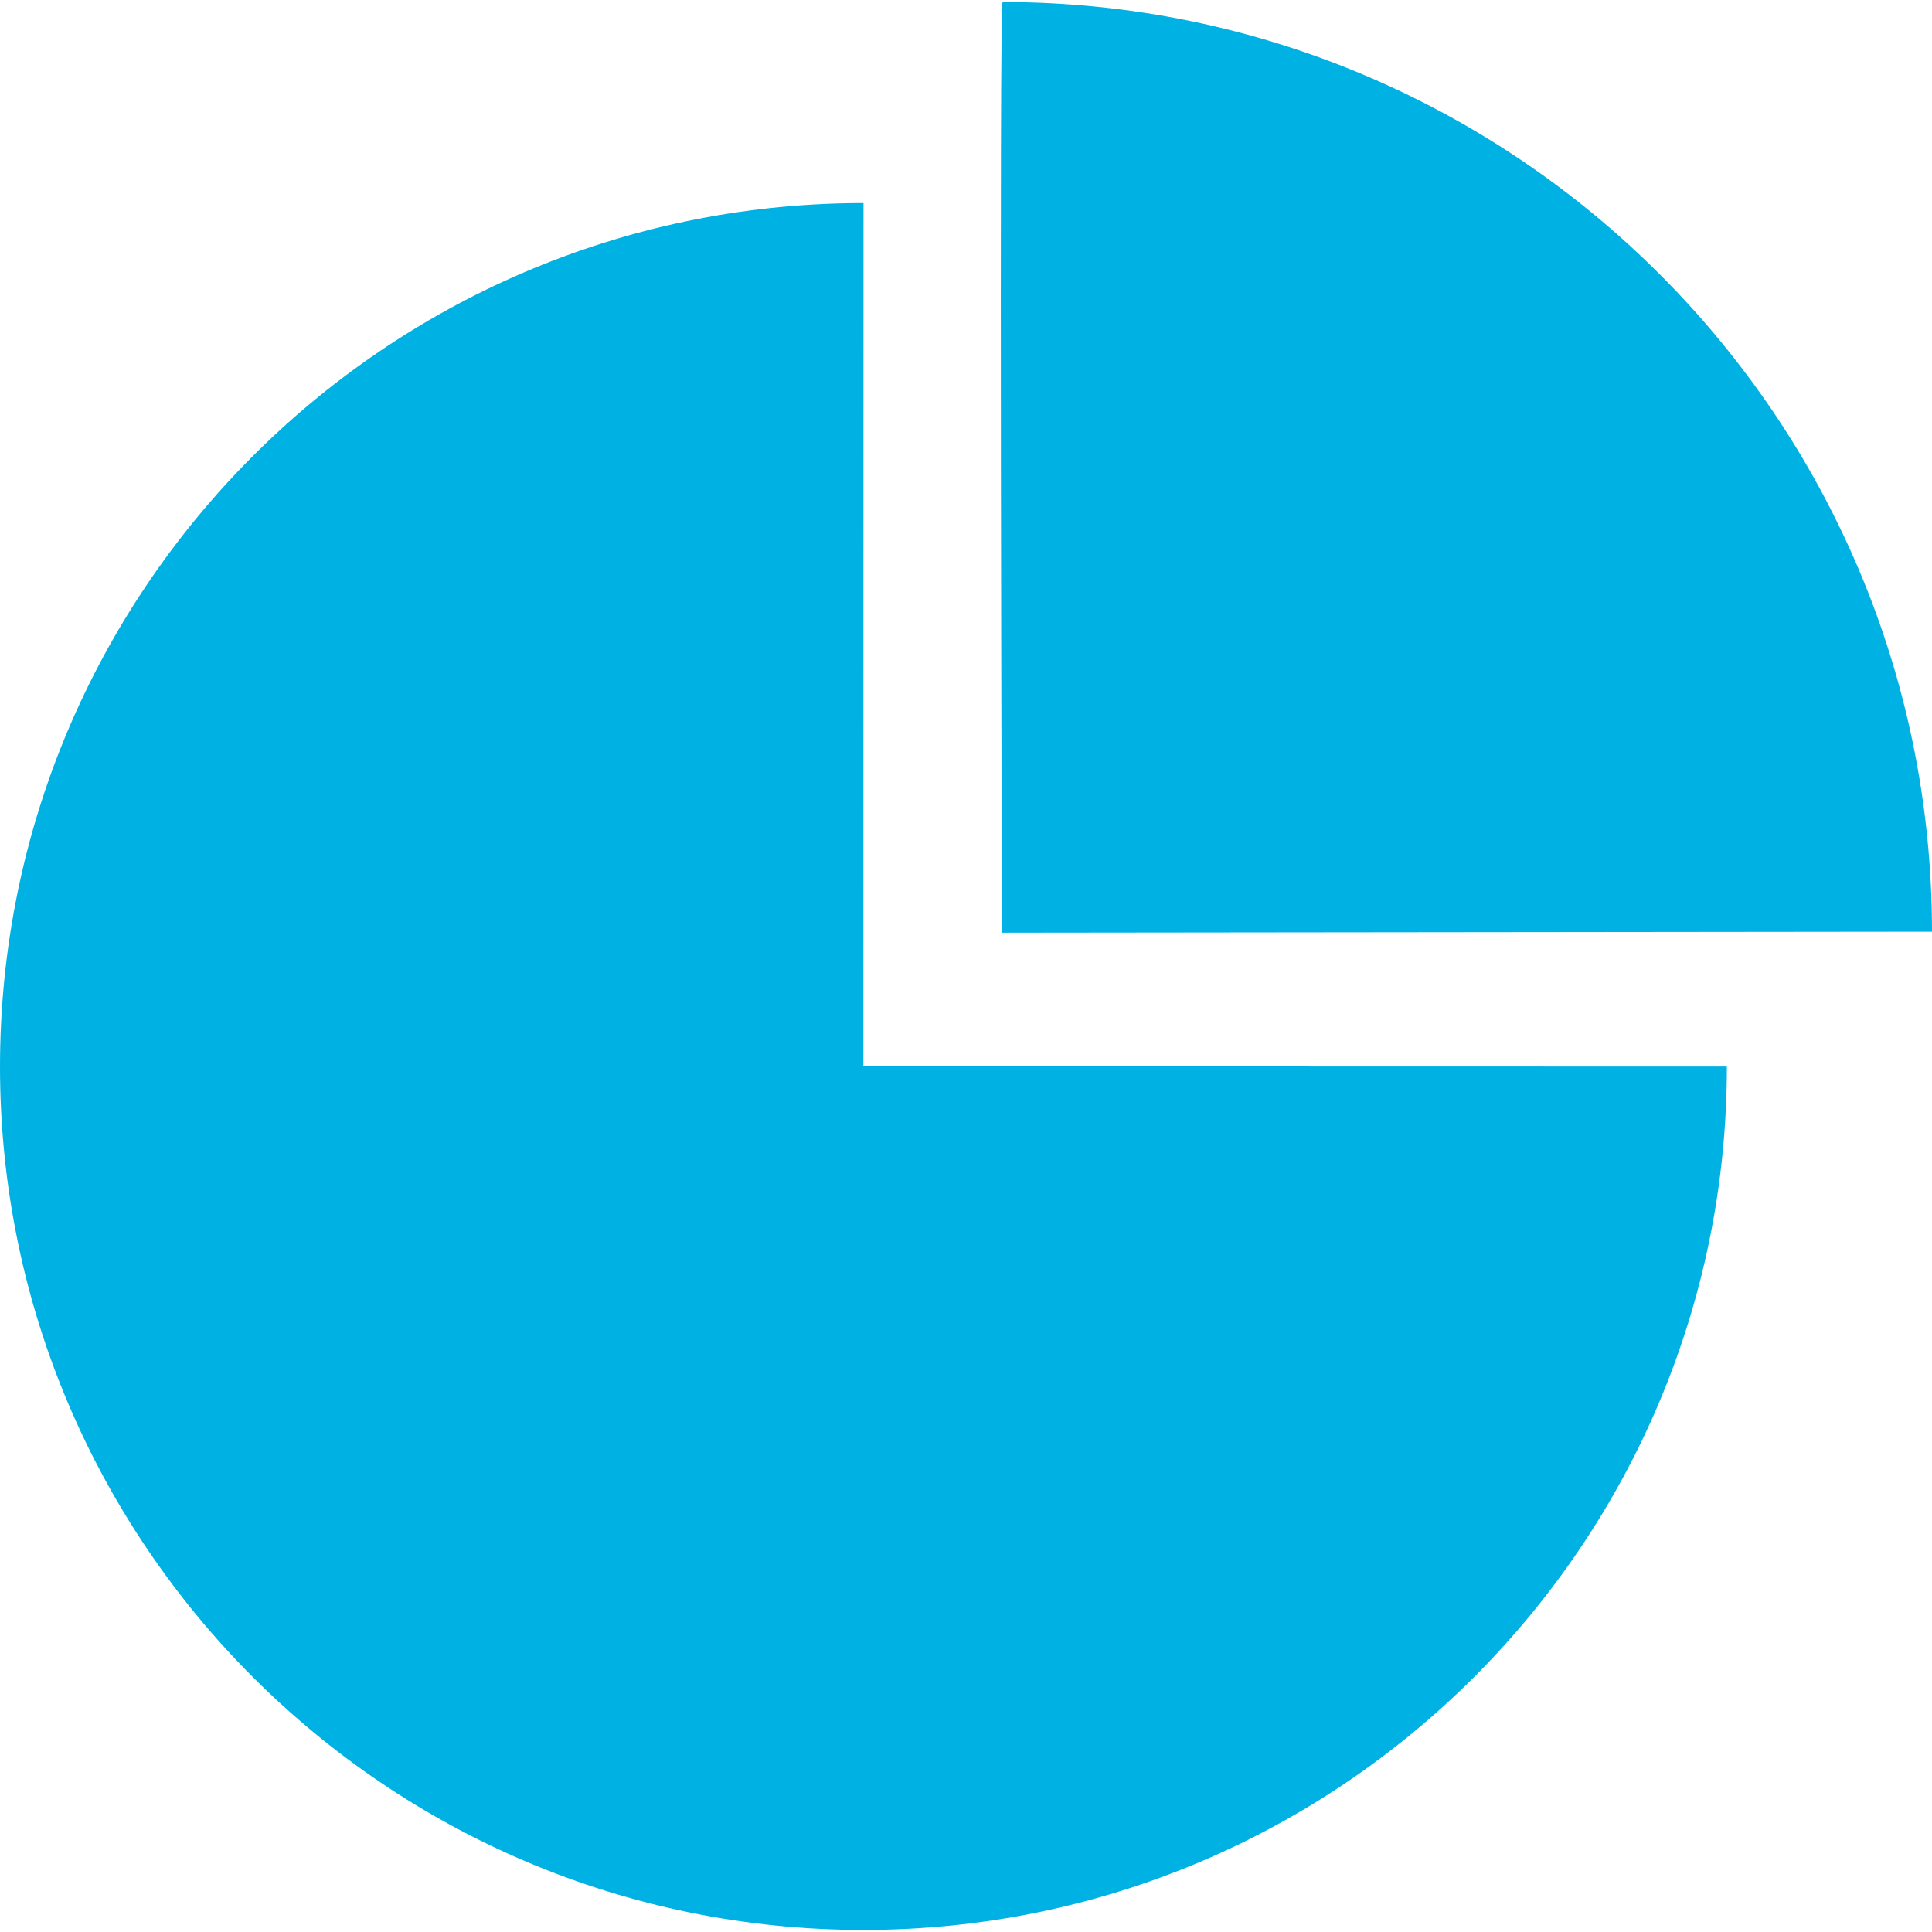
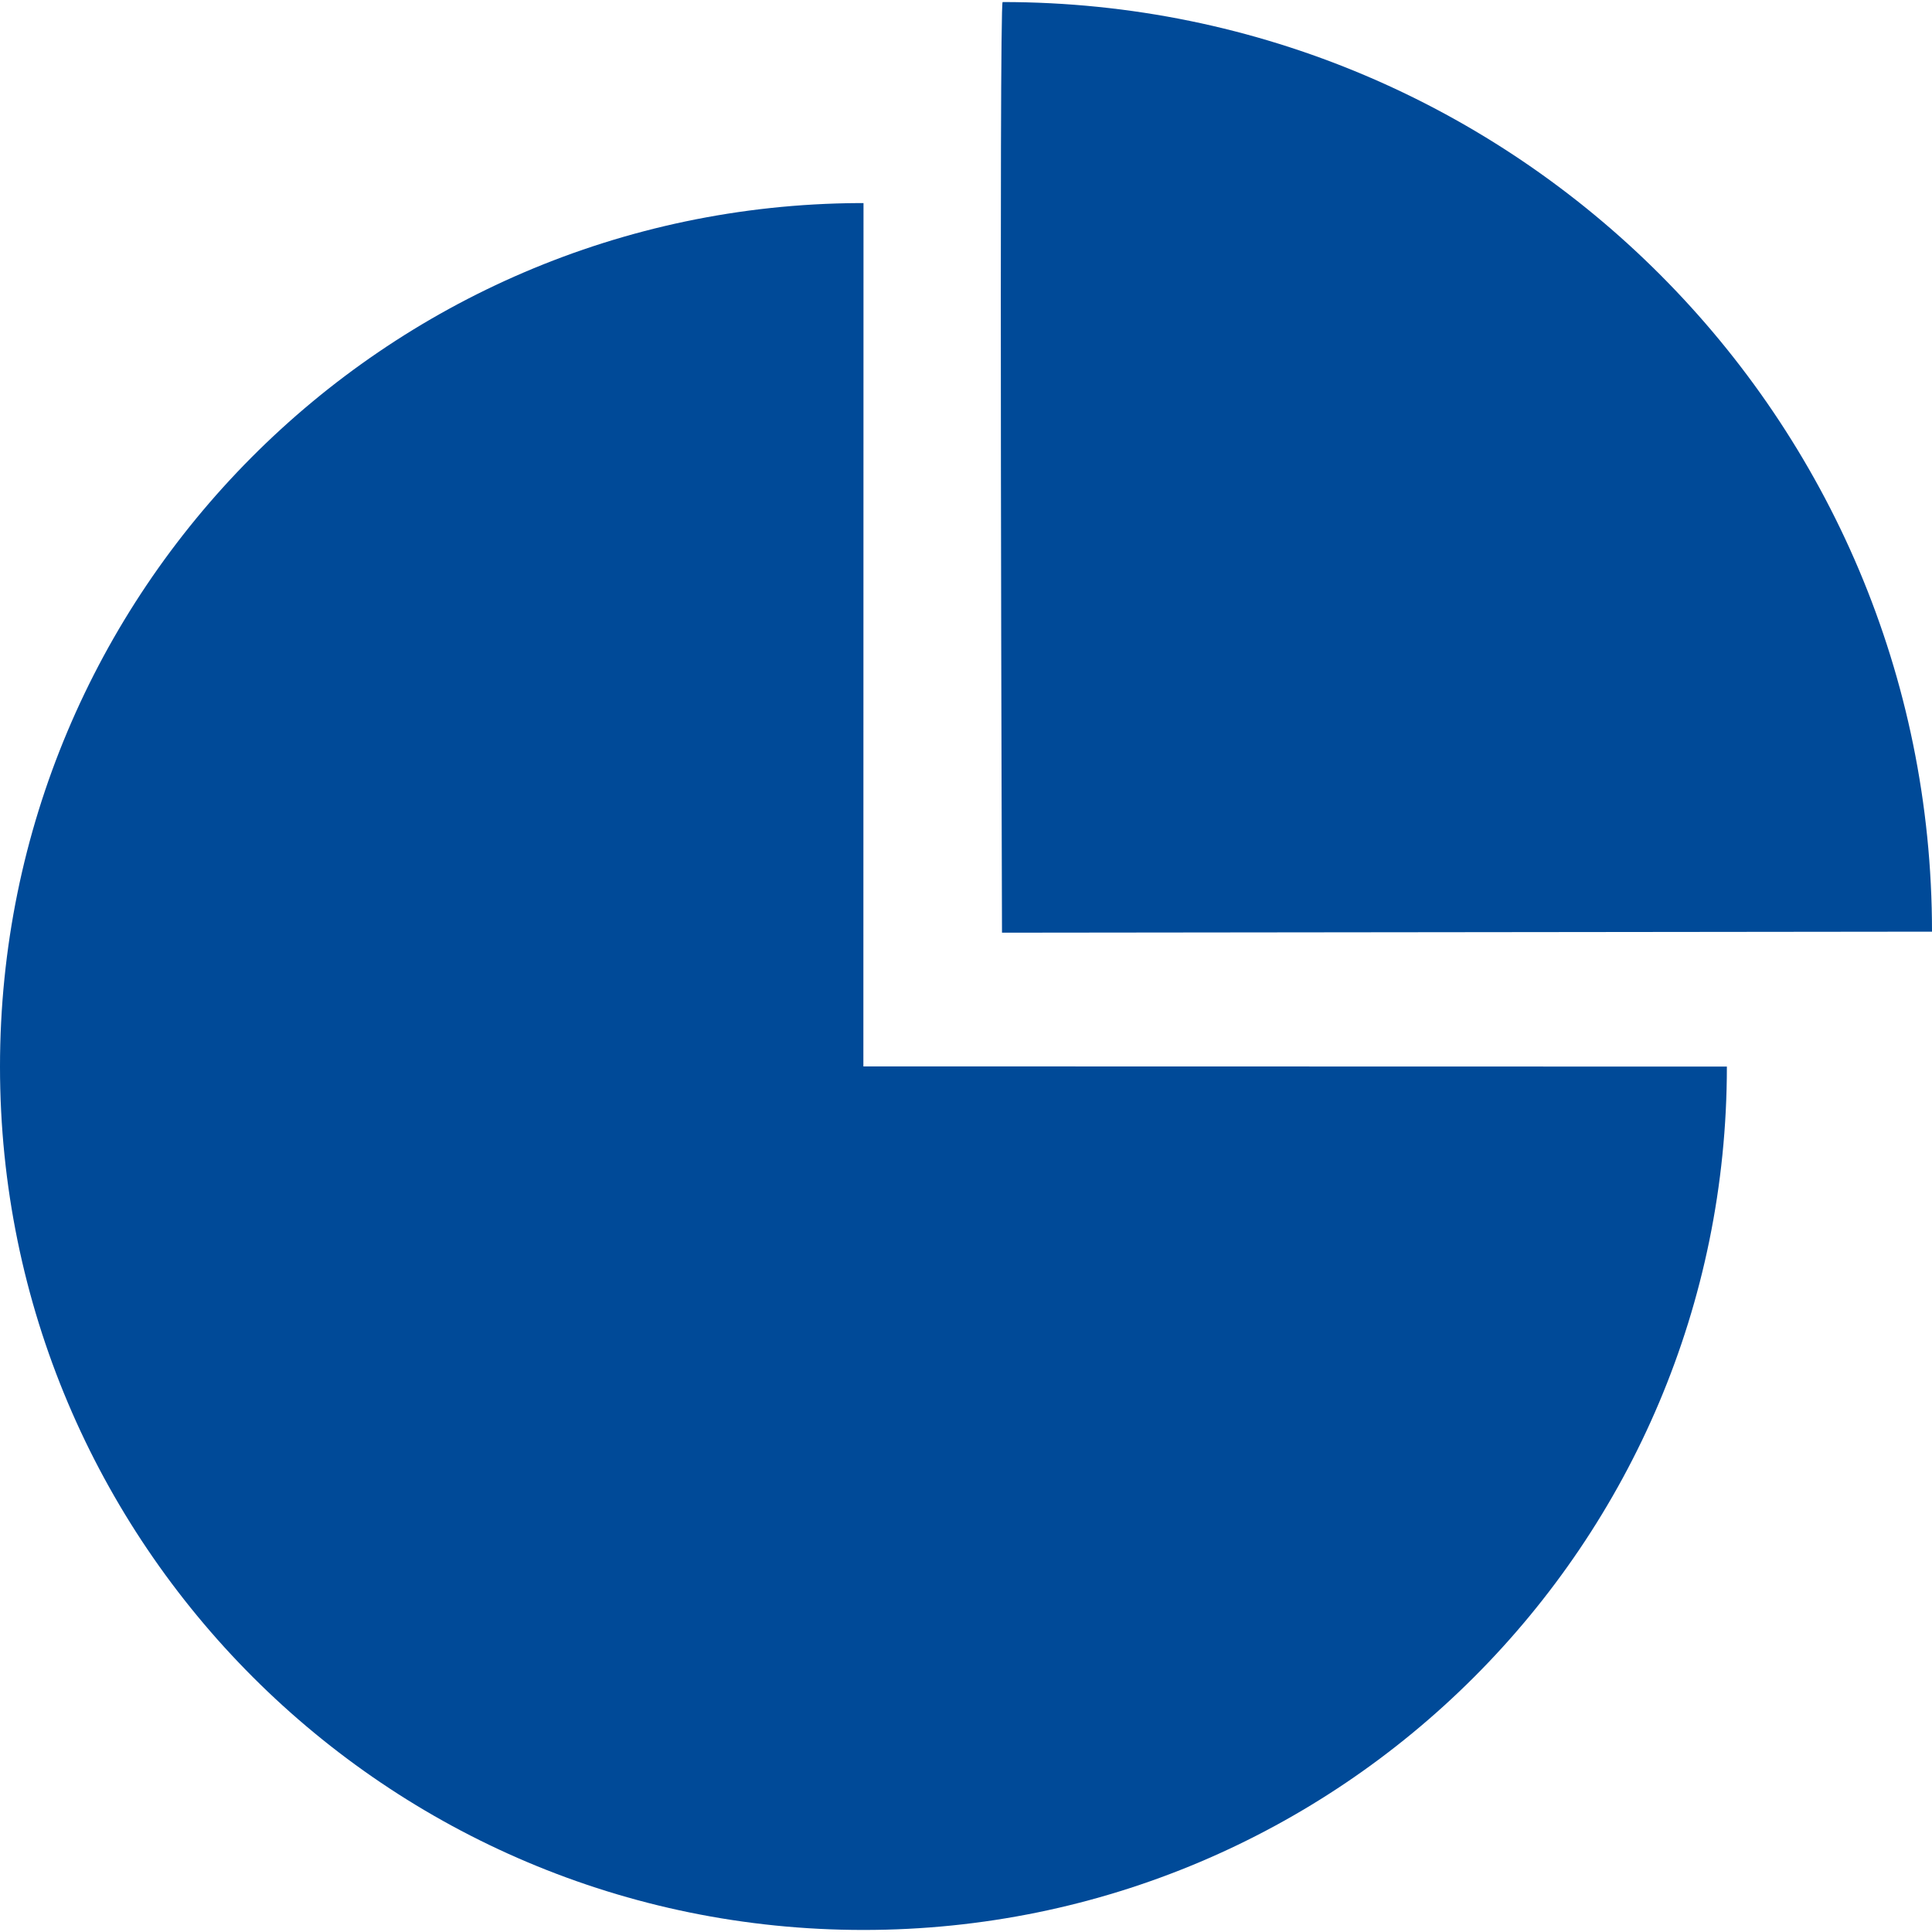
- <svg xmlns="http://www.w3.org/2000/svg" fill="#00B2E3" height="50px" width="50px" version="1.1" id="Capa_1" viewBox="0 0 30.272 30.272" xml:space="preserve">
+ <svg xmlns="http://www.w3.org/2000/svg" fill="#004A98" height="50px" width="50px" version="1.1" id="Capa_1" viewBox="0 0 30.272 30.272" xml:space="preserve">
  <g>
    <g id="c163_chart">
      <path d="M13.53,3.182l-0.002,13.527l13.53,0.003c0,7.473-6.055,13.528-13.528,13.528C6.058,30.241,0,24.185,0,16.713    C0,9.264,6.017,3.224,13.452,3.182C13.479,3.182,13.505,3.182,13.53,3.182z" />
      <path d="M15.71,0.032c8.043,0,14.562,6.523,14.562,14.566L15.7,14.614C15.7,14.614,15.652,0.032,15.71,0.032z" />
    </g>
    <g id="Capa_1_109_">
	</g>
  </g>
</svg>
